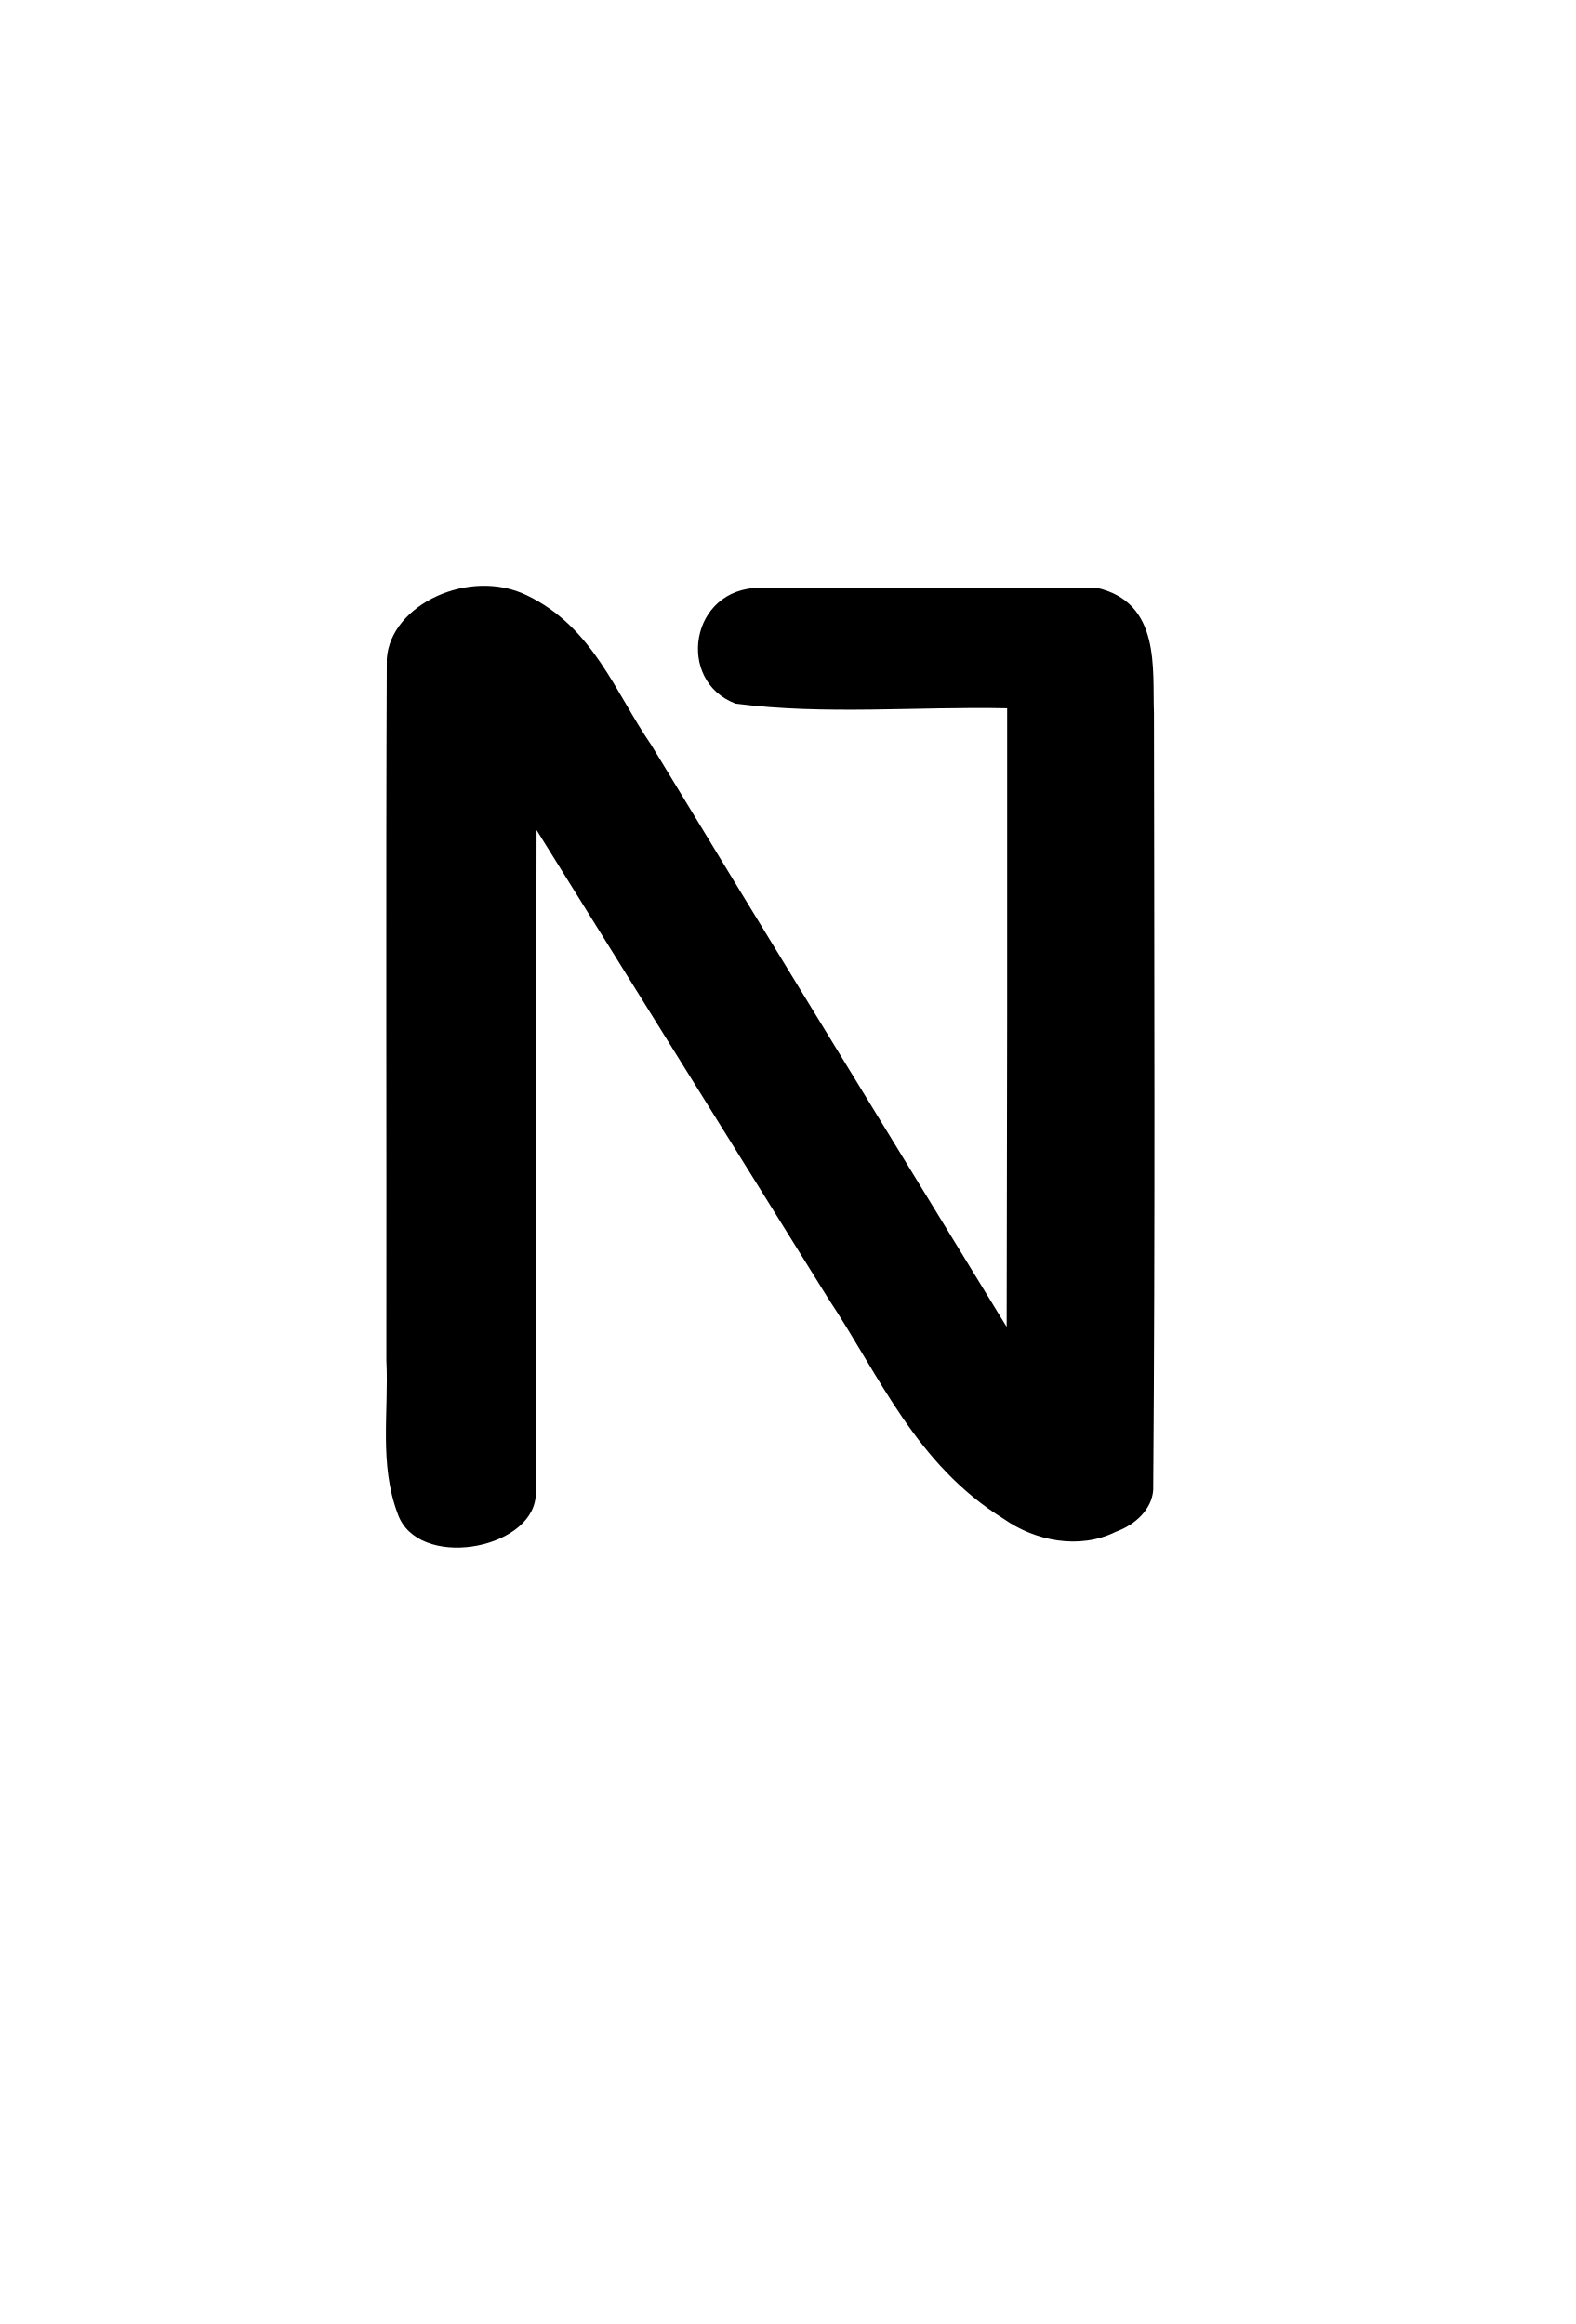
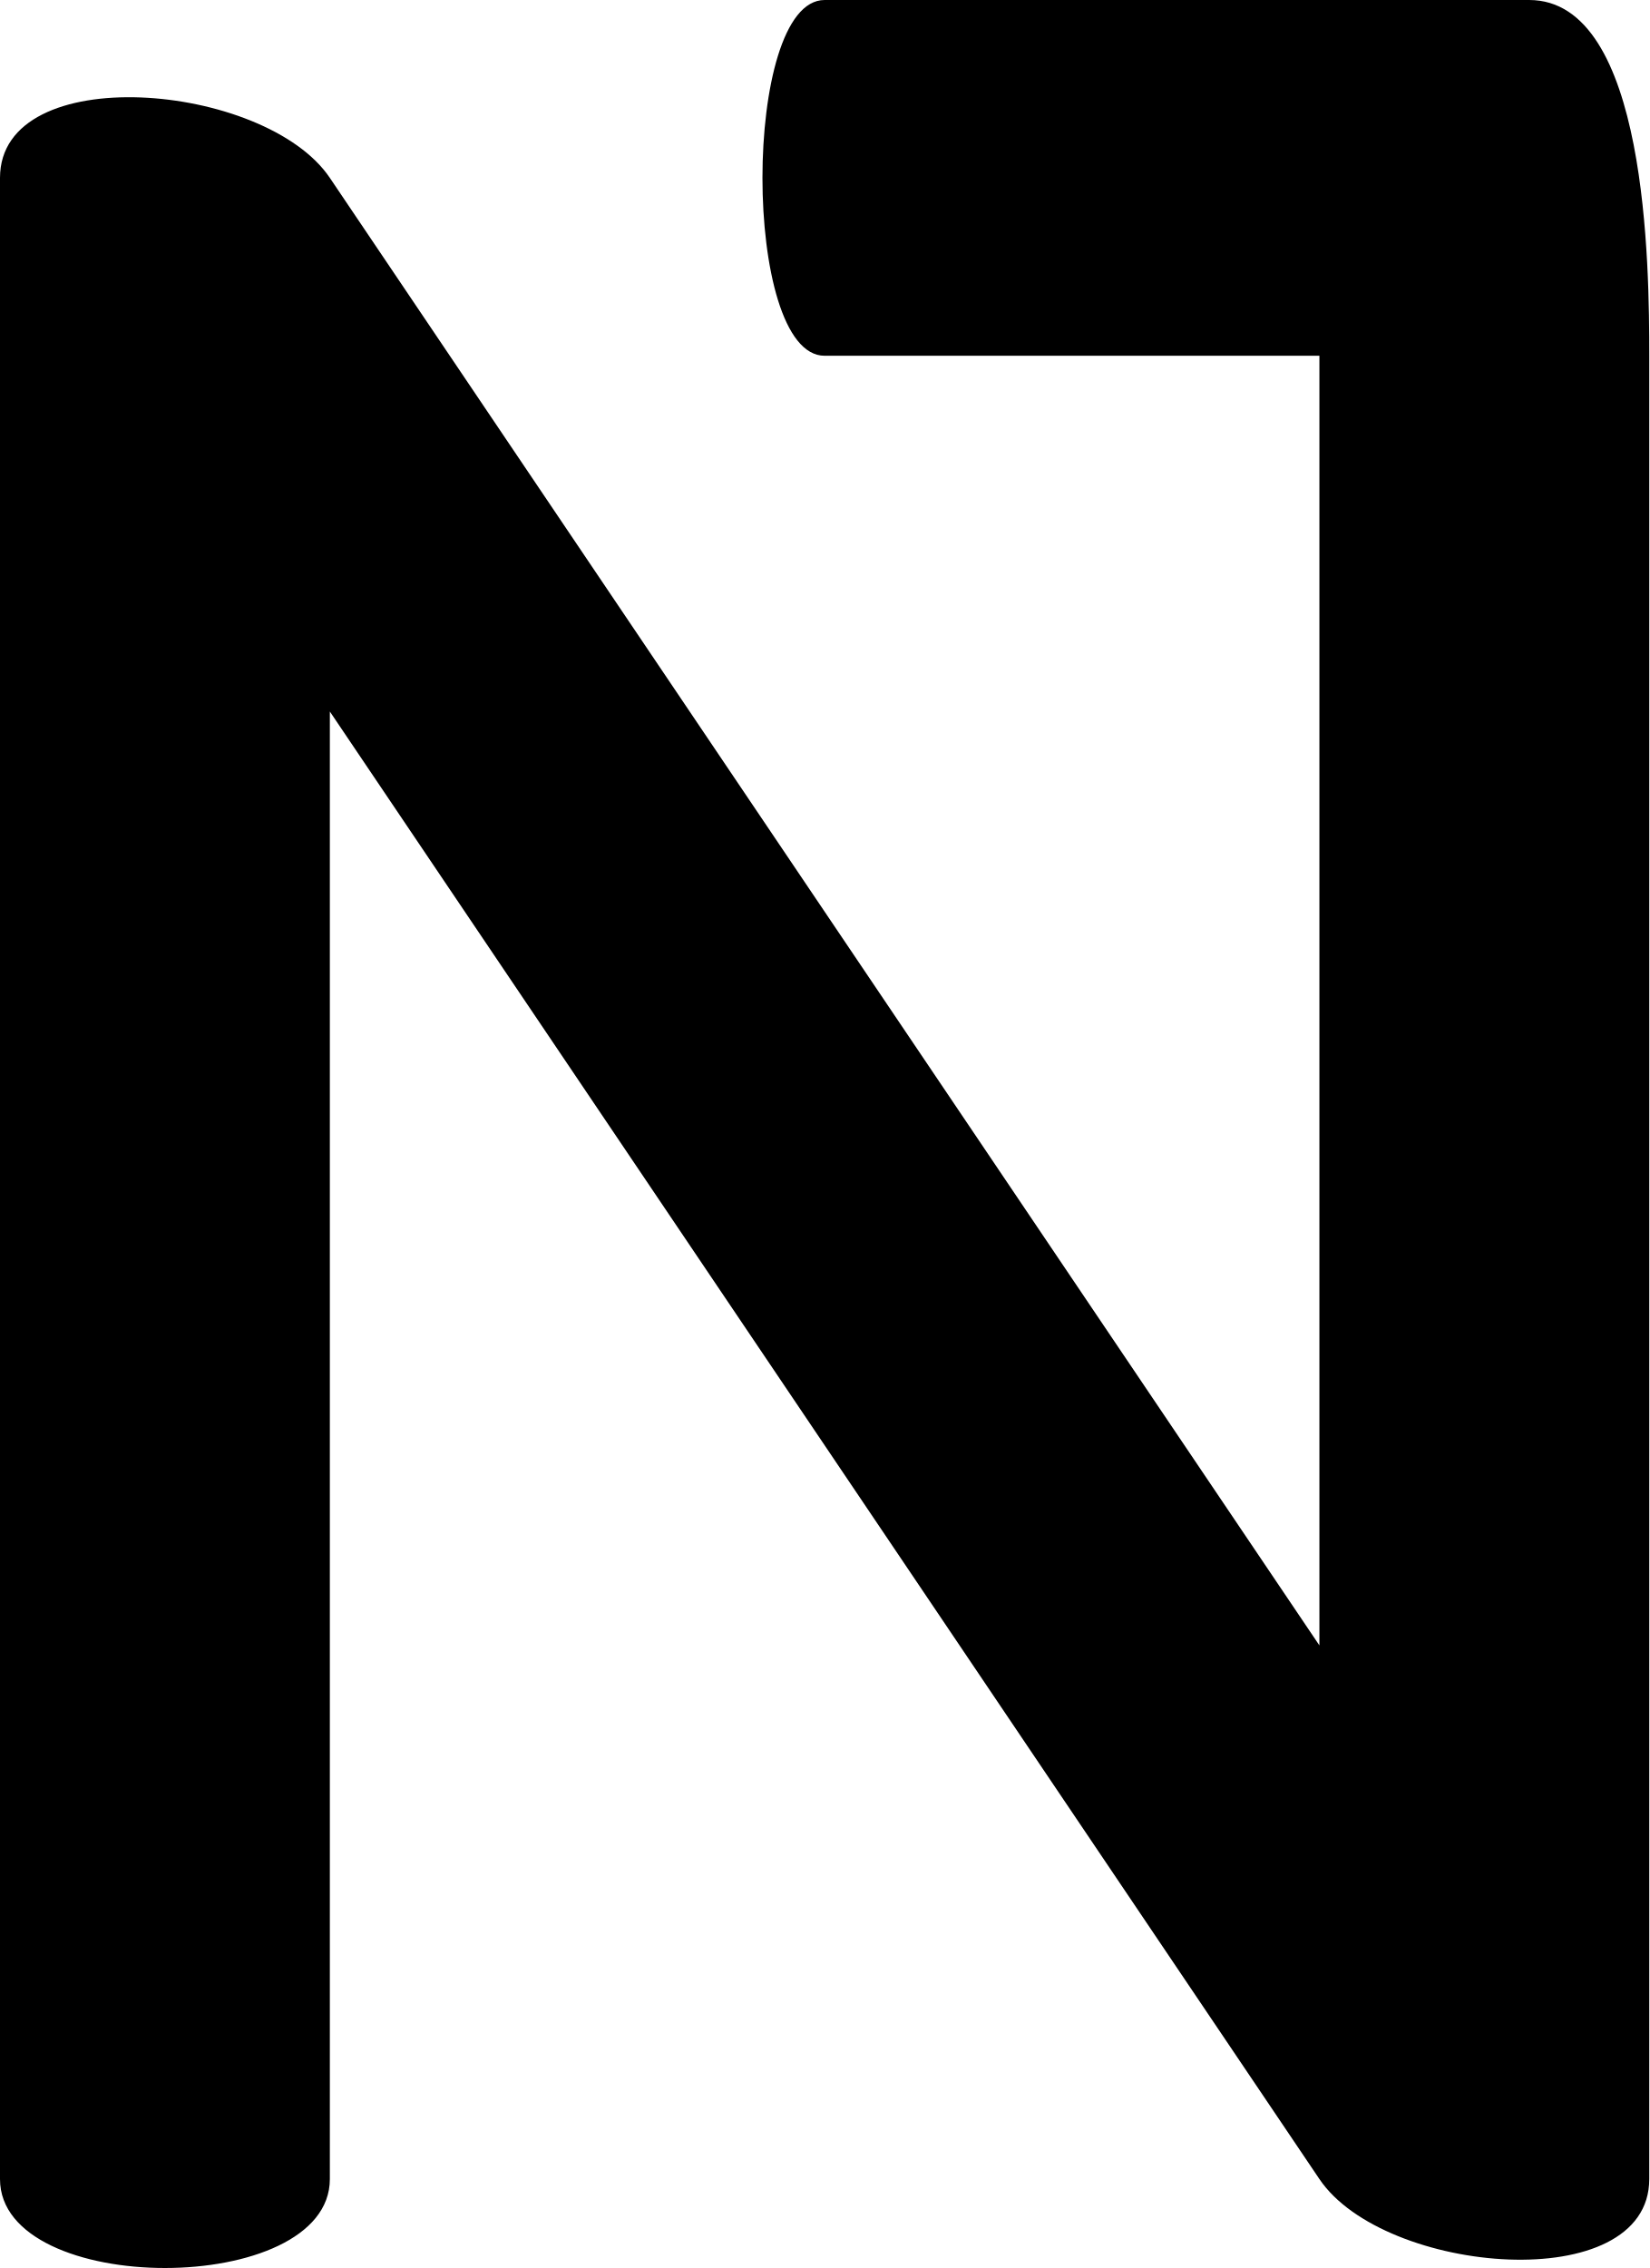
- <svg xmlns="http://www.w3.org/2000/svg" version="1.1" width="820px" height="1210px" style="shape-rendering:geometricPrecision; text-rendering:geometricPrecision; image-rendering:optimizeQuality; fill-rule:evenodd; clip-rule:evenodd" id="svg1139">
+ <svg xmlns="http://www.w3.org/2000/svg" version="1.1" width="400" height="550" style="clip-rule:evenodd;fill-rule:evenodd;image-rendering:optimizeQuality;shape-rendering:geometricPrecision;text-rendering:geometricPrecision" id="svg1139">
  <defs id="defs1143" />
-   <g id="g1133" transform="matrix(0.5108555,0,0,0.4226543,189.9093,293.7577)">
-     <path style="opacity:1" fill="#000000" d="m 765.199,1191.964 c -37.345,22.455 -82.694,10.993 -114.198,-15.982 -89.552,-67.05 -126.552,-176.387 -178.575,-270.933 C 373.471,712.437 273.976,520.102 175,327.5 c -0.333,274 -0.667,548 -1,822 -5.803,65.618 -120.63,89.111 -140.45,20.335 C 14.342,1108.668 24.543,1043.805 21.957,980.729 22.251,692.684 21.366,404.579 22.403,116.573 26.058,49.606 106.693,3.938 165.13,38.34 232.735,77.664 255.072,158.077 291.676,222.273 411.703,461.721 533.208,700.433 654,939.5 c 0.5,-254 0.667,-508 0.5,-762 -92.078,-2.355 -185.568,8.48 -276.685,-5.728 -60.948,-27.766 -46.765,-142.335 24.616,-142.708 114.434,0 228.868,0 343.302,0 65.931,18.012 56.619,100.843 58.364,154.443 0.266,318.95 1.299,637.905 -0.76,956.852 -1.291,23.147 -17.42,42.541 -38.139,51.604 z" id="path1131" />
+   <g id="g1133" transform="matrix(0.5108555,0,0,0.4226543,-10.09072,-6.2423)">
+     <path style="opacity:1;stroke-width:1.038" fill="#000000" d="M 646.153,1265.038 176.353,423.02 v 842.018 c 0,68.042 -156.6,68.042 -156.6,0 V 116.832 c 0,-68.042 125.897,-55.028 156.6,0 L 646.153,958.85 V 218.895 H 411.253 c -39.356,0 -39.356,-204.125 0,-204.125 0,0 222.987,0 334.481,0 56.261,0 57.019,153.391 57.019,204.125 0,348.714 0,1046.143 0,1046.143 0,68.042 -125.897,55.028 -156.6,0 z" id="path1131" />
  </g>
</svg>
